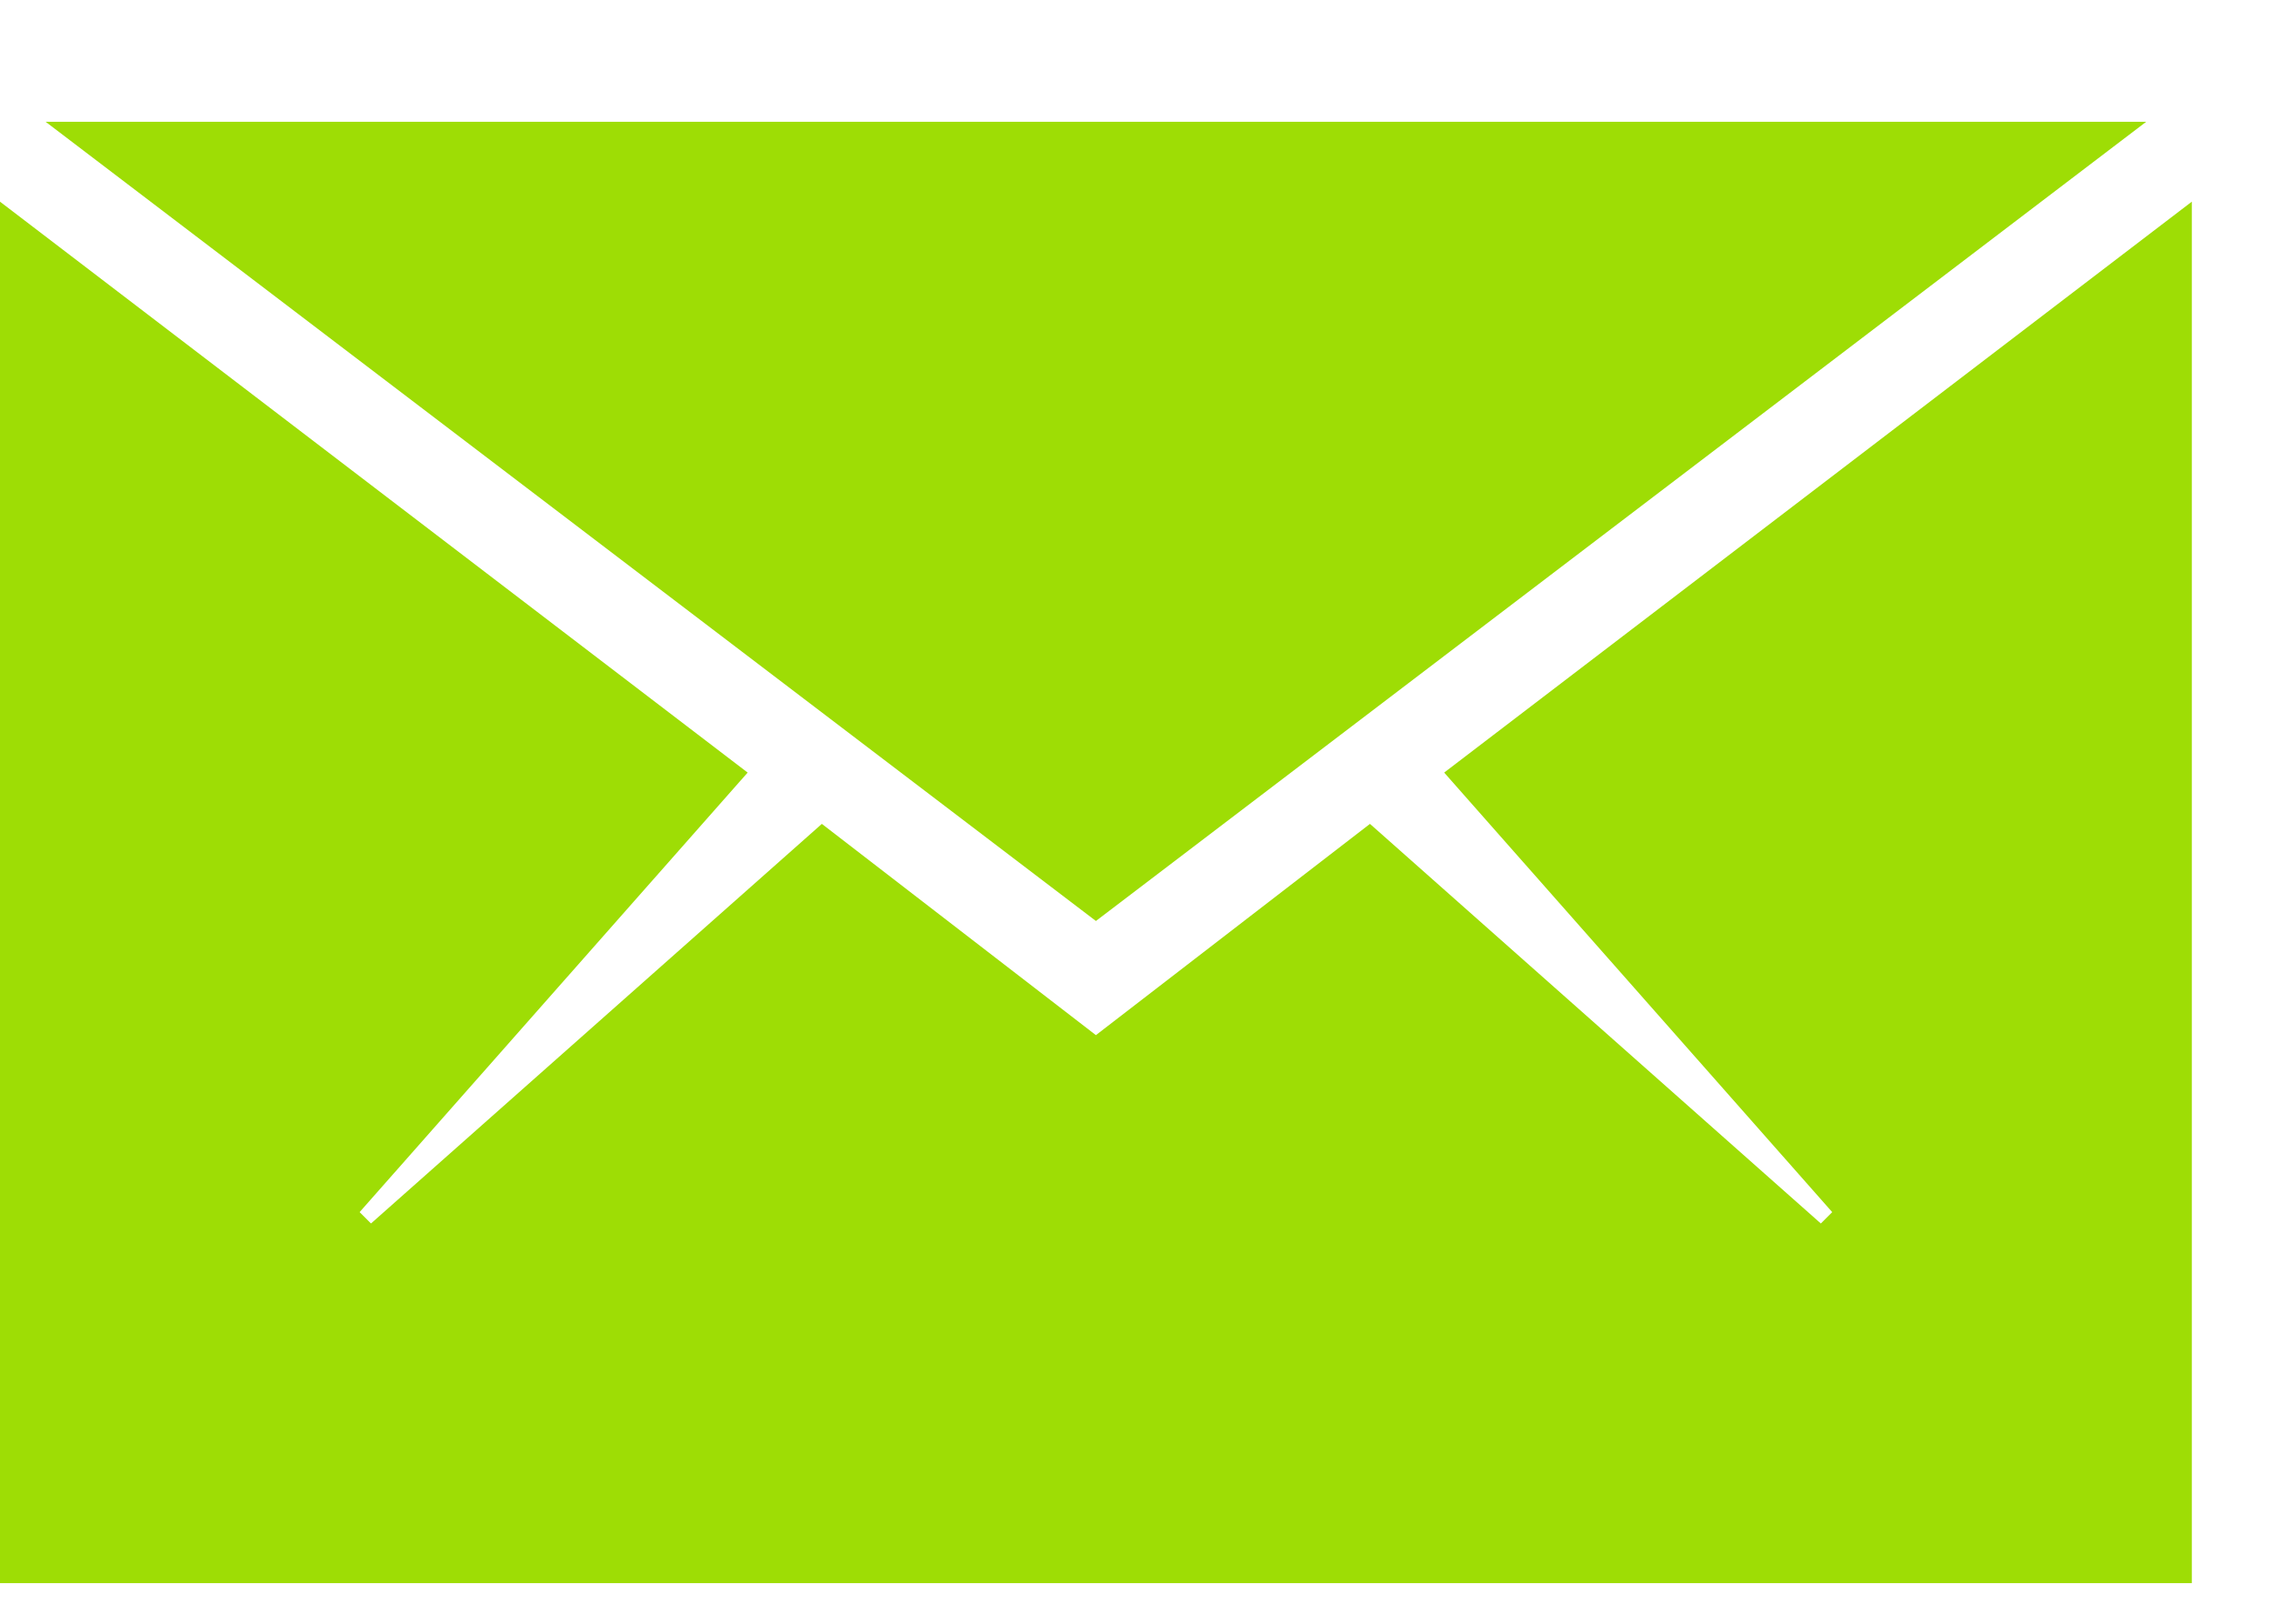
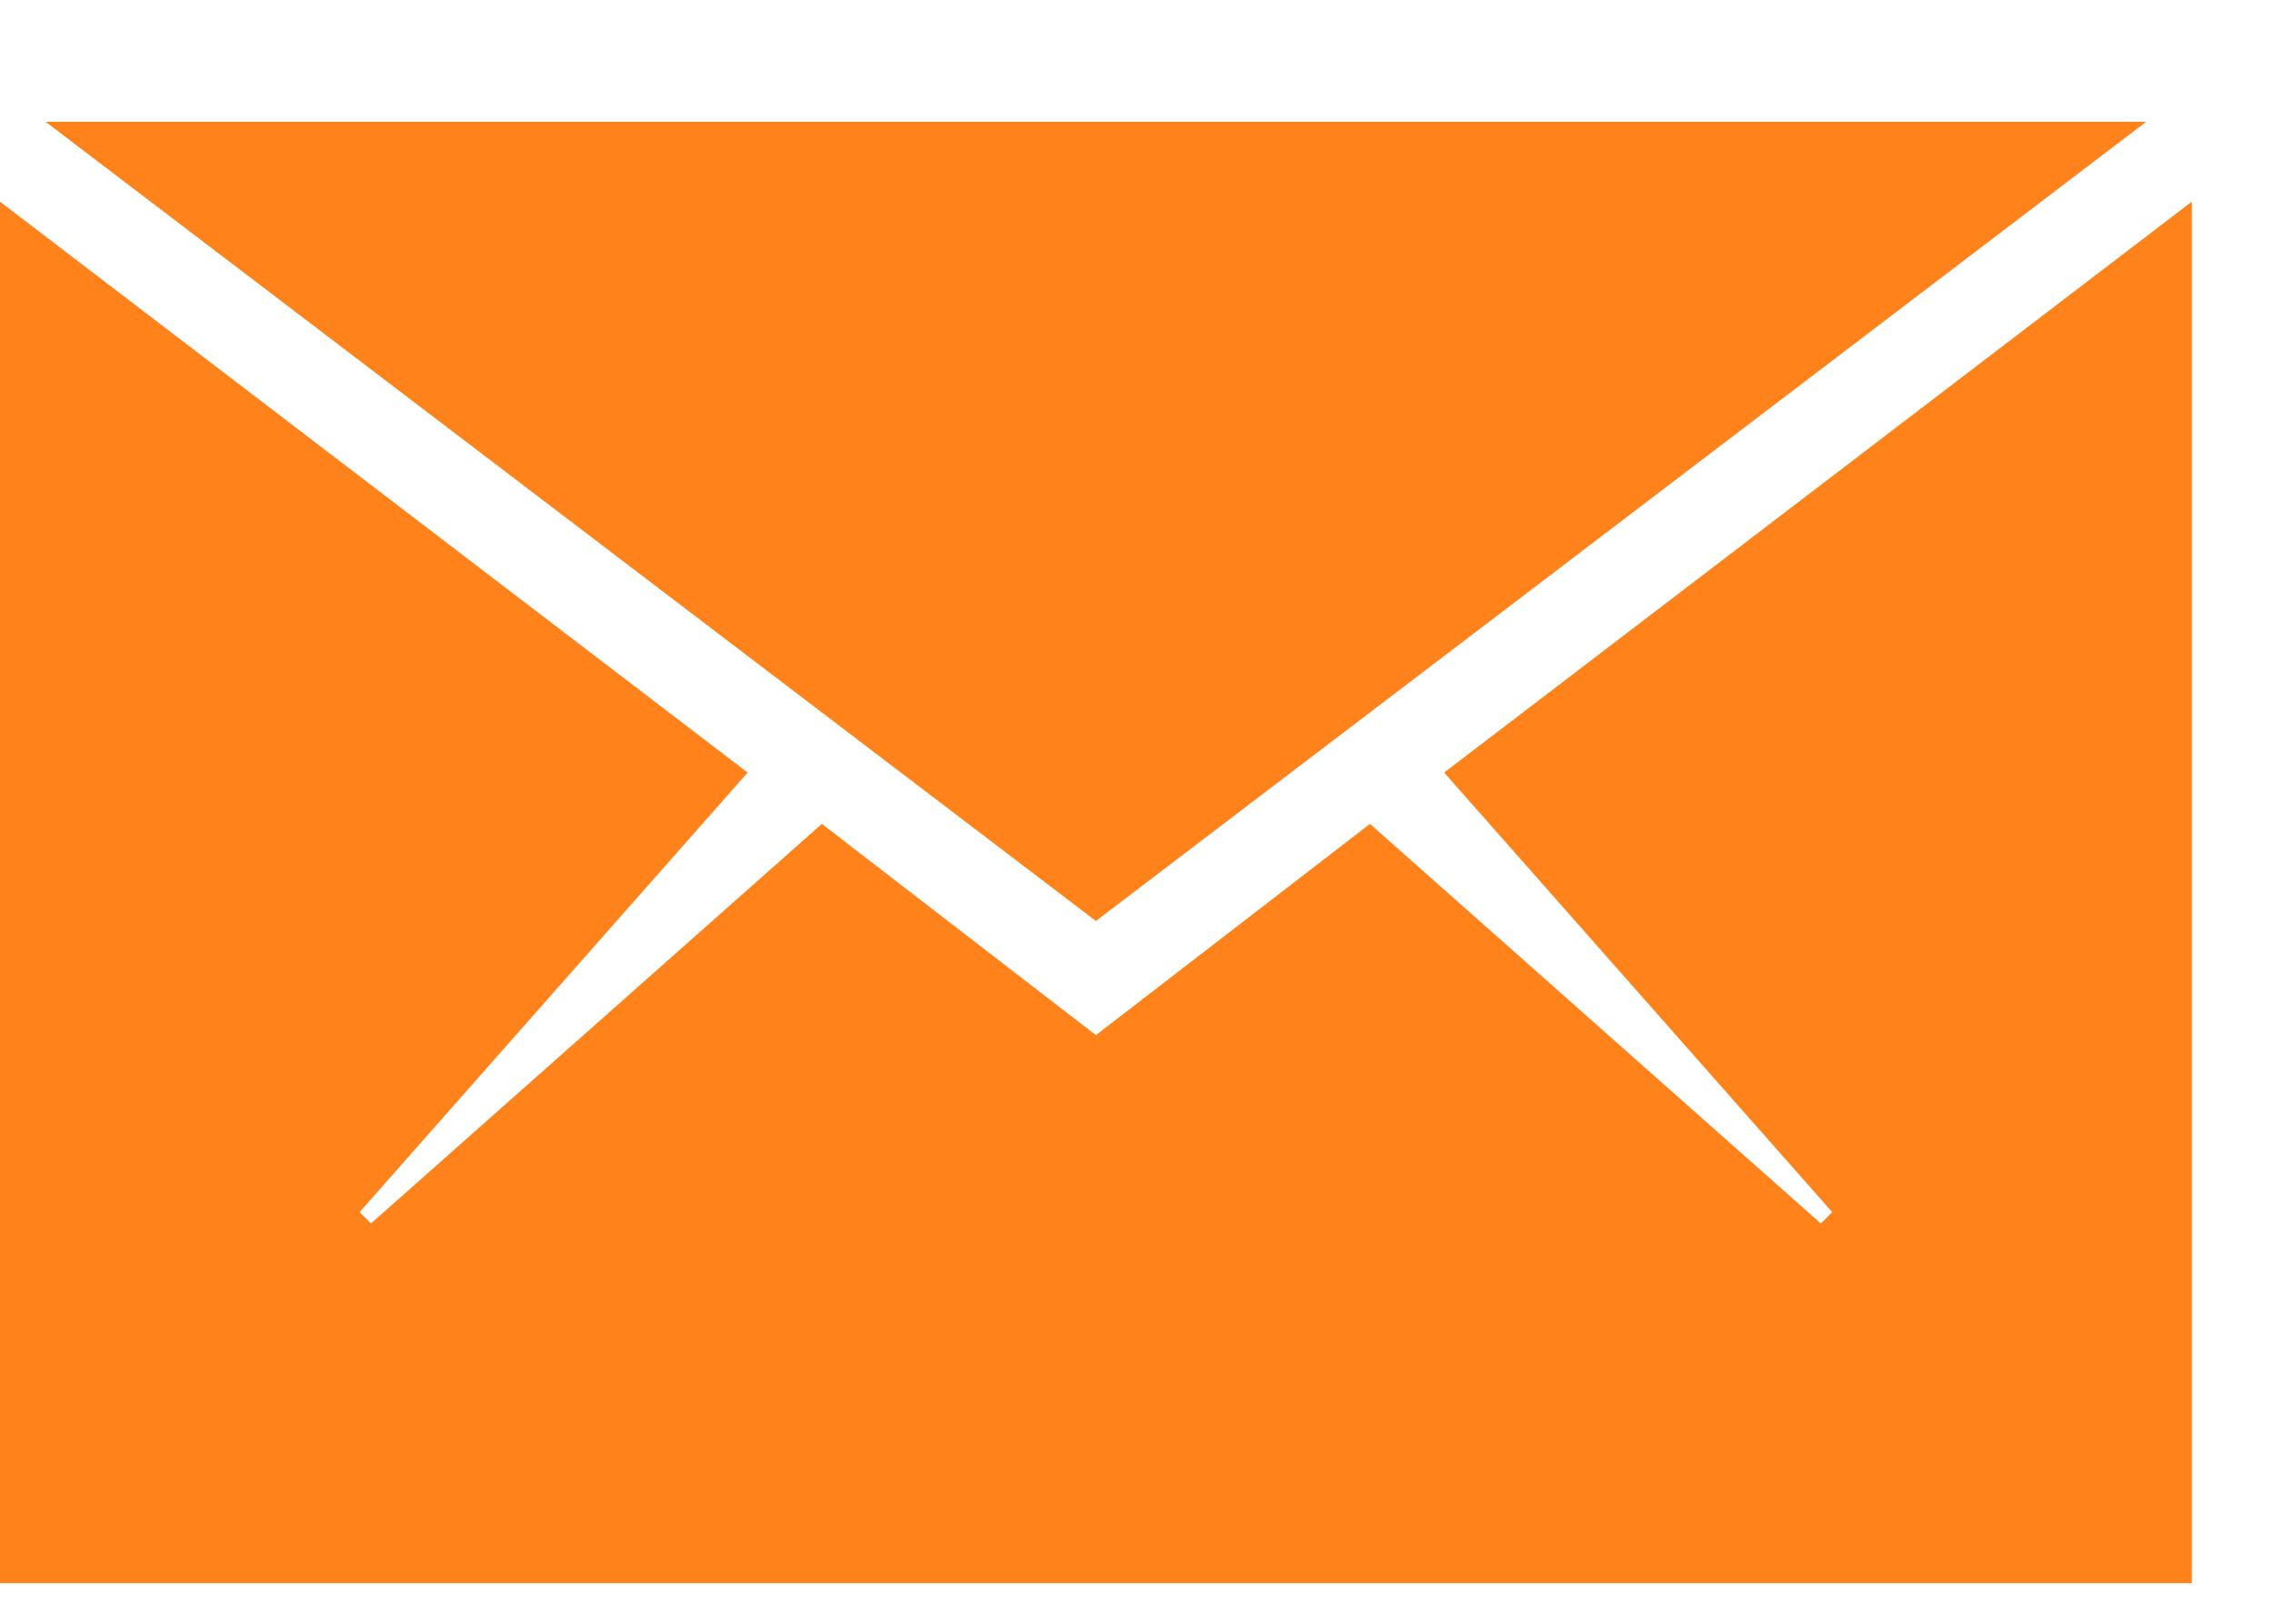
<svg xmlns="http://www.w3.org/2000/svg" width="14" height="10" viewBox="0 0 14 10" fill="none">
-   <path d="M13.5 9.75H0V1.242L4.605 4.758L2.215 7.465L2.285 7.535L5.062 5.074L6.75 6.375L8.438 5.074L11.215 7.535L11.285 7.465L8.895 4.758L13.5 1.242V9.75ZM13.219 0.75L6.75 5.672L0.281 0.75H13.219Z" fill="#9EDD05" />
+   <path d="M13.5 9.75H0V1.242L4.605 4.758L2.215 7.465L2.285 7.535L5.062 5.074L6.75 6.375L8.438 5.074L11.215 7.535L11.285 7.465L8.895 4.758L13.5 1.242V9.75ZM13.219 0.75L6.75 5.672L0.281 0.75H13.219Z" fill="#FF821A" />
</svg>
